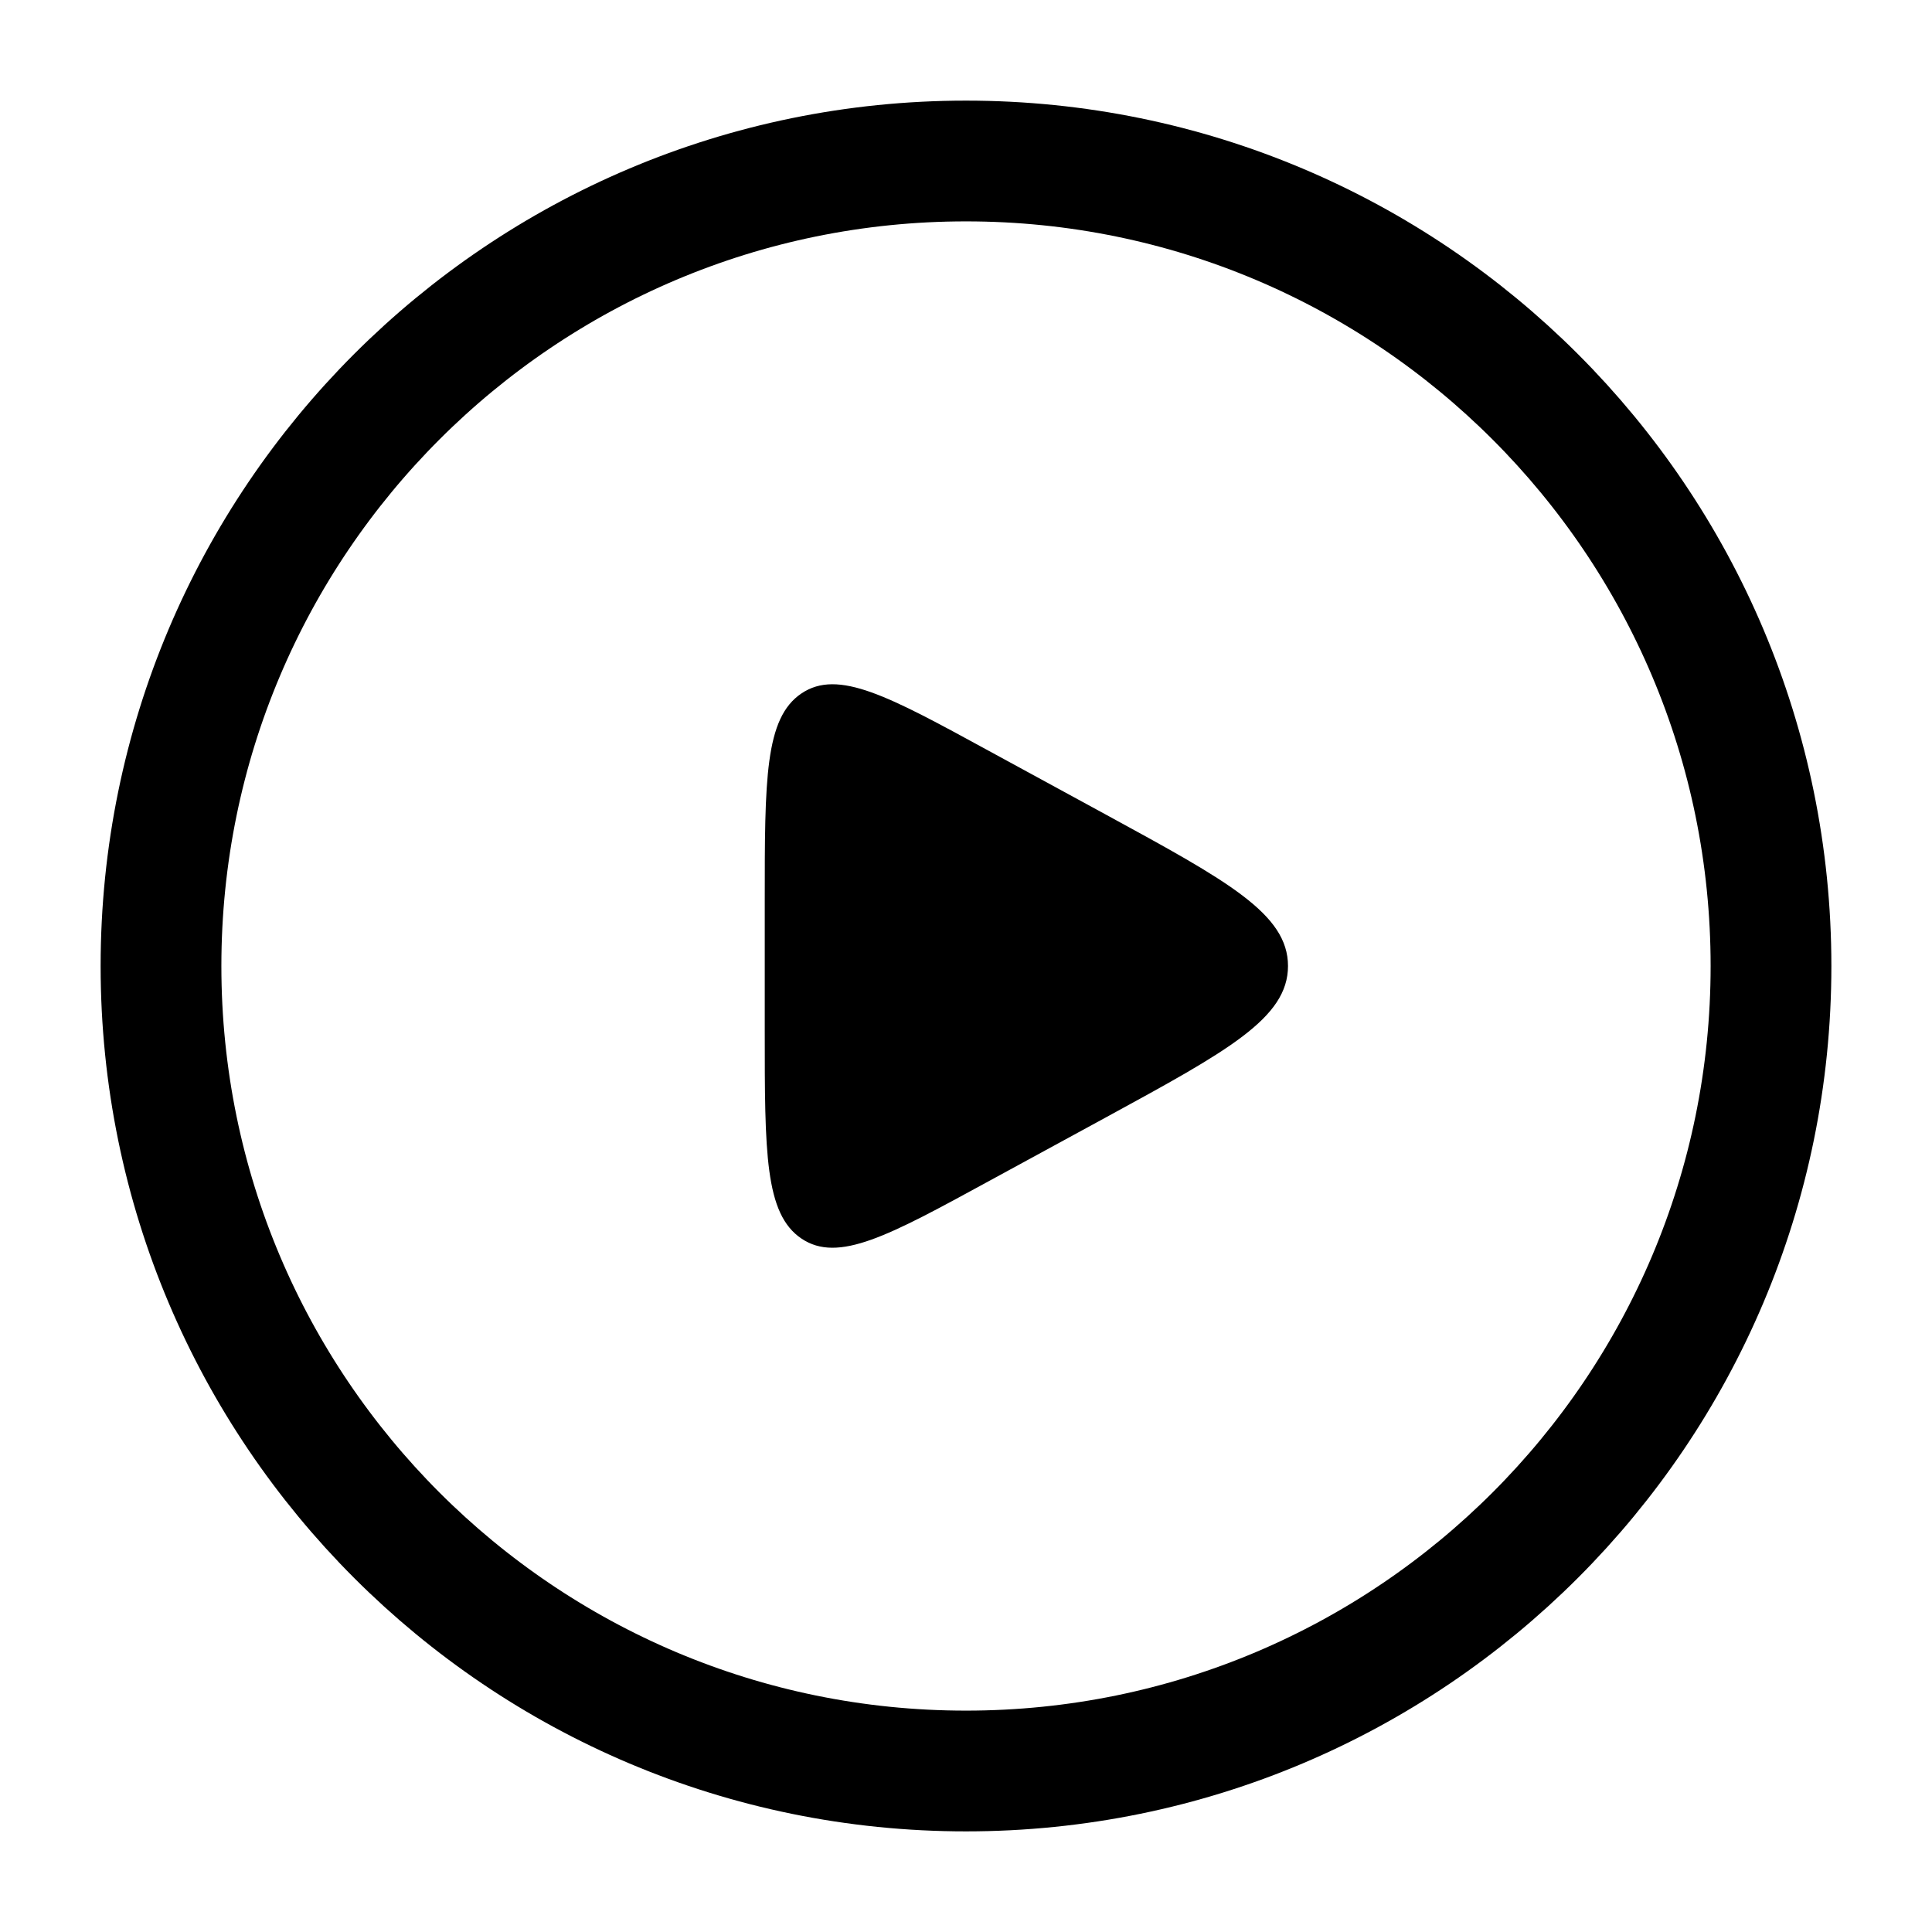
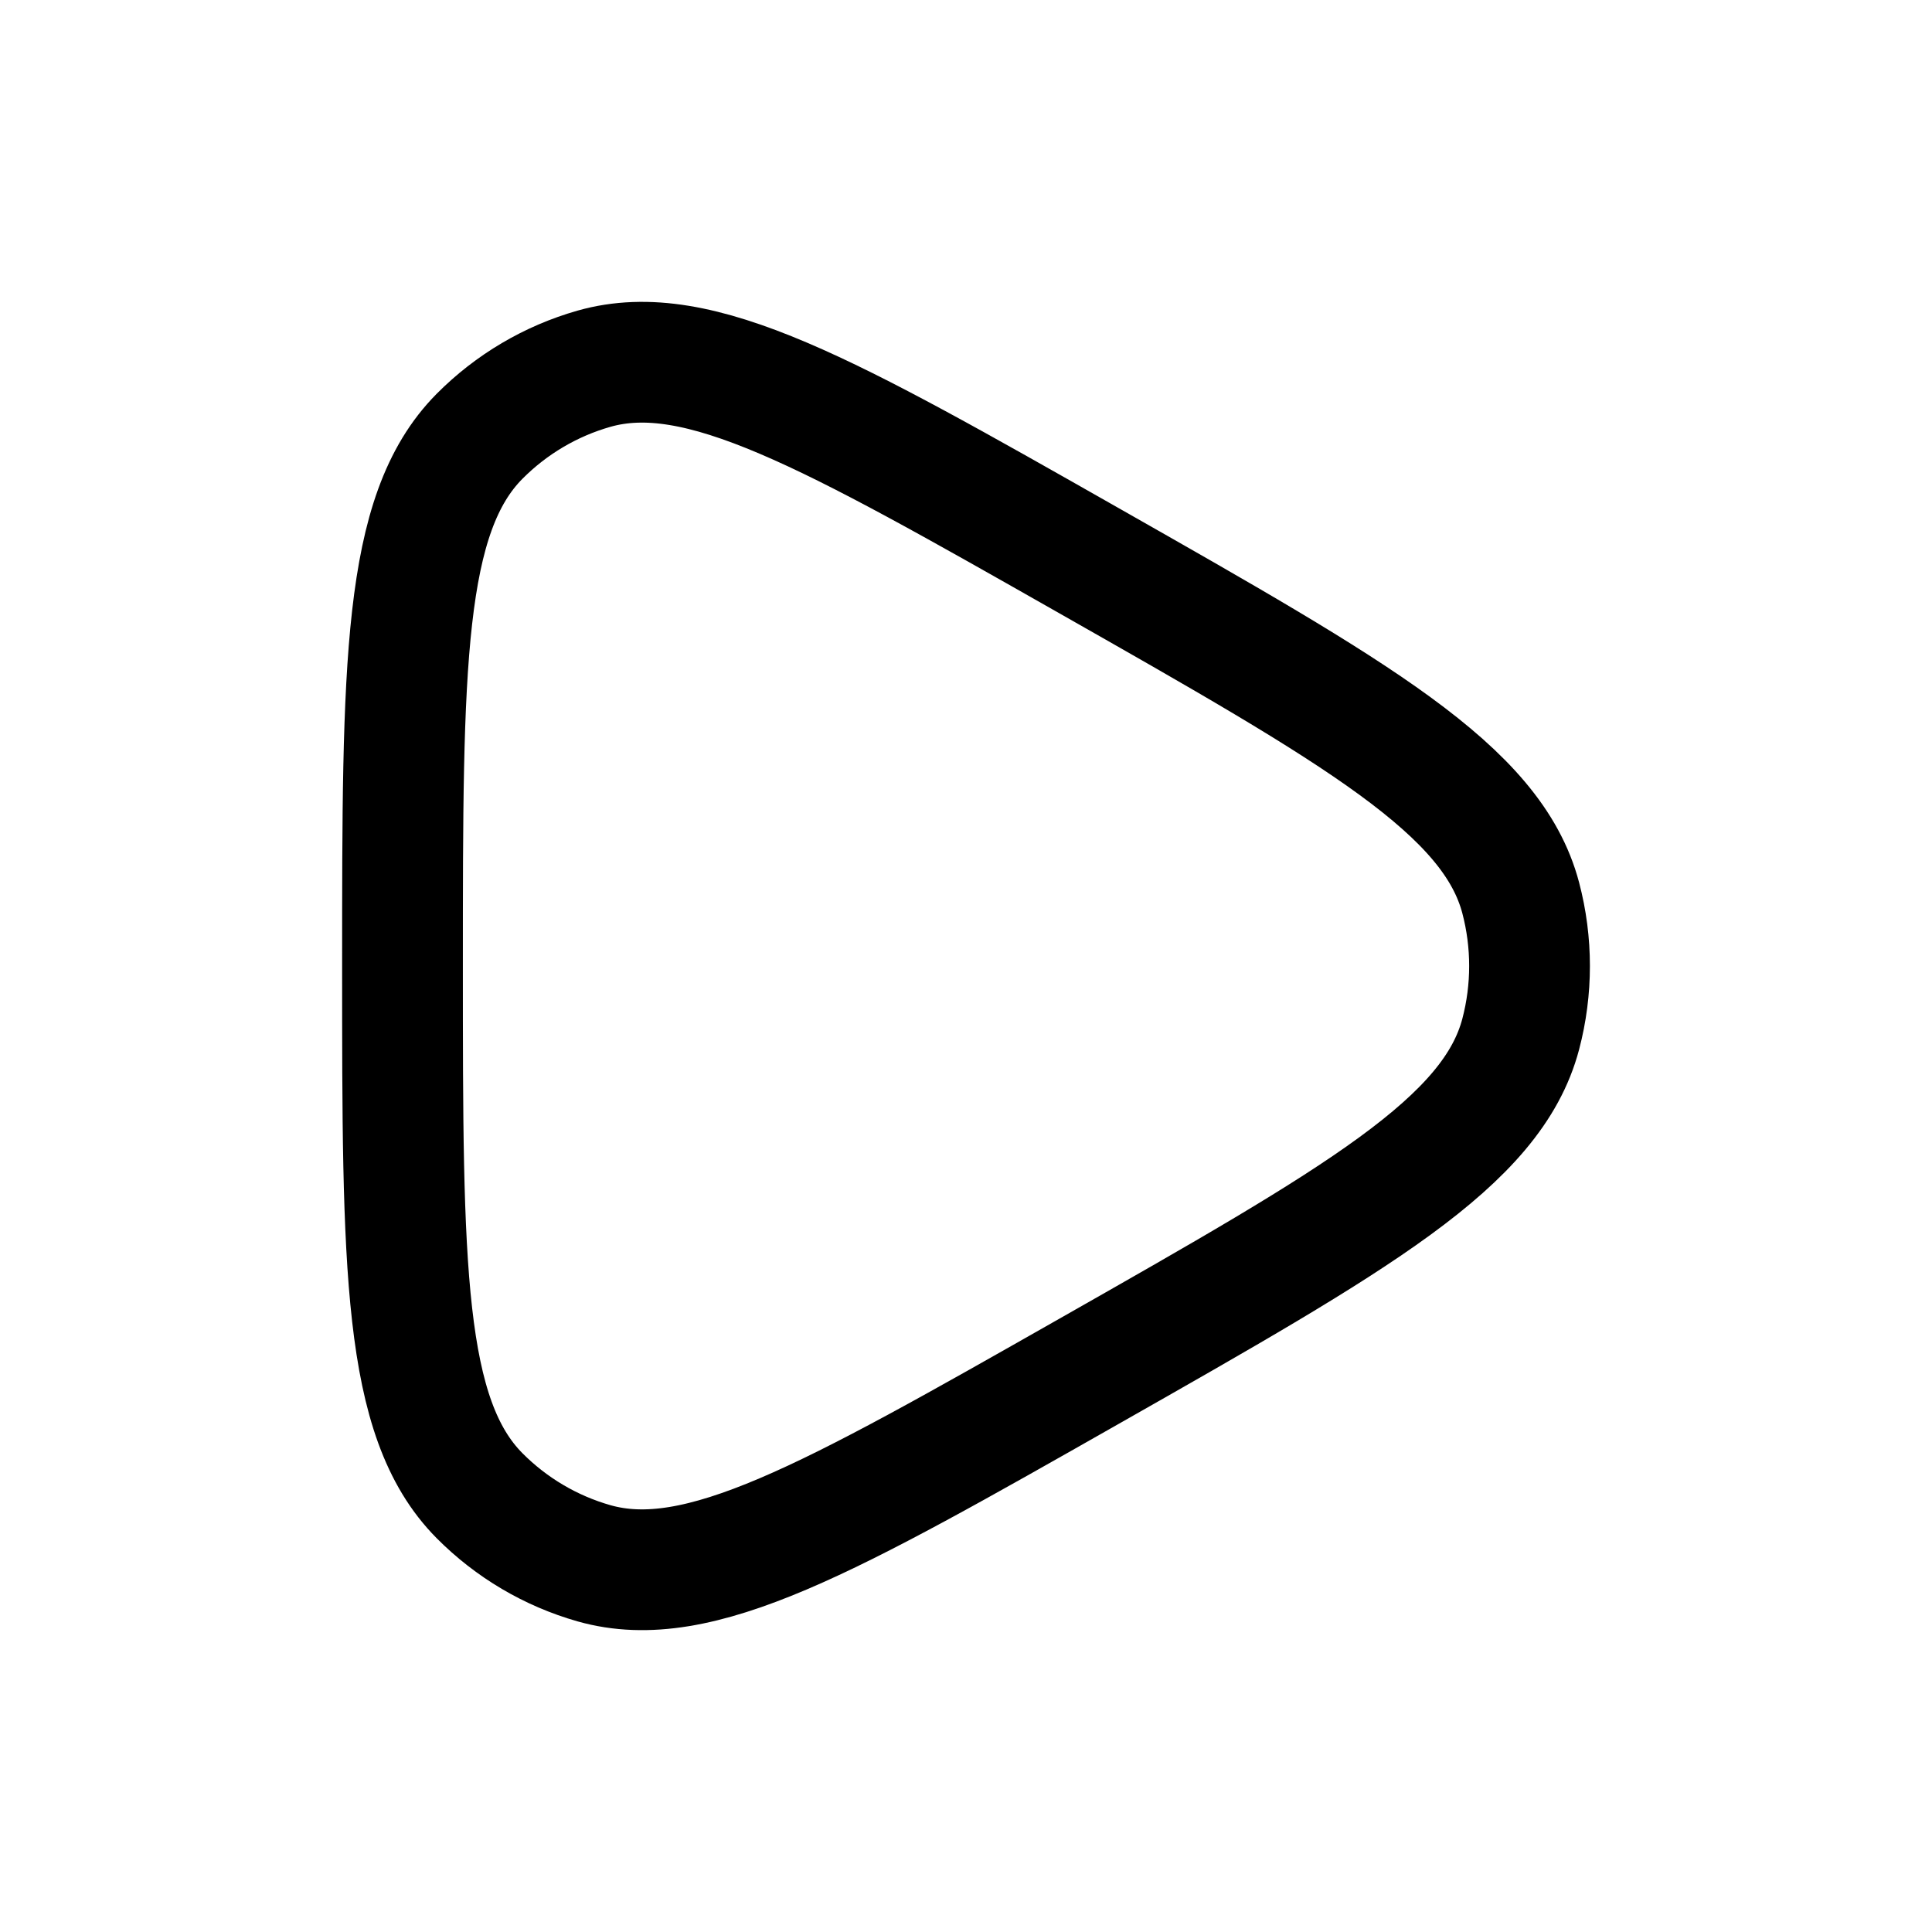
<svg xmlns="http://www.w3.org/2000/svg" viewBox="0 0 24 24" width="24" height="24" color="#000000" fill="none">
-   <circle cx="12" cy="12" r="10" stroke="currentColor" stroke-width="1.5" />
-   <path d="M9.5 11.2V12.8C9.5 14.319 9.5 15.079 9.956 15.386C10.412 15.693 11.035 15.354 12.281 14.674L13.75 13.874C15.25 13.056 16 12.647 16 12C16 11.353 15.25 10.944 13.75 10.126L12.281 9.326C11.035 8.646 10.412 8.307 9.956 8.614C9.5 8.921 9.5 9.681 9.5 11.2Z" fill="currentColor" />
+   <path d="M18.891 12.846C18.537 14.189 16.867 15.138 13.526 17.036C10.296 18.871 8.681 19.788 7.38 19.42C6.842 19.267 6.352 18.978 5.956 18.579C5 17.614 5 15.743 5 12C5 8.257 5 6.386 5.956 5.421C6.352 5.022 6.842 4.733 7.38 4.58C8.681 4.212 10.296 5.129 13.526 6.964C16.867 8.862 18.537 9.811 18.891 11.154C19.037 11.708 19.037 12.292 18.891 12.846Z" stroke="currentColor" stroke-width="1.5" stroke-linejoin="round" />
</svg>
